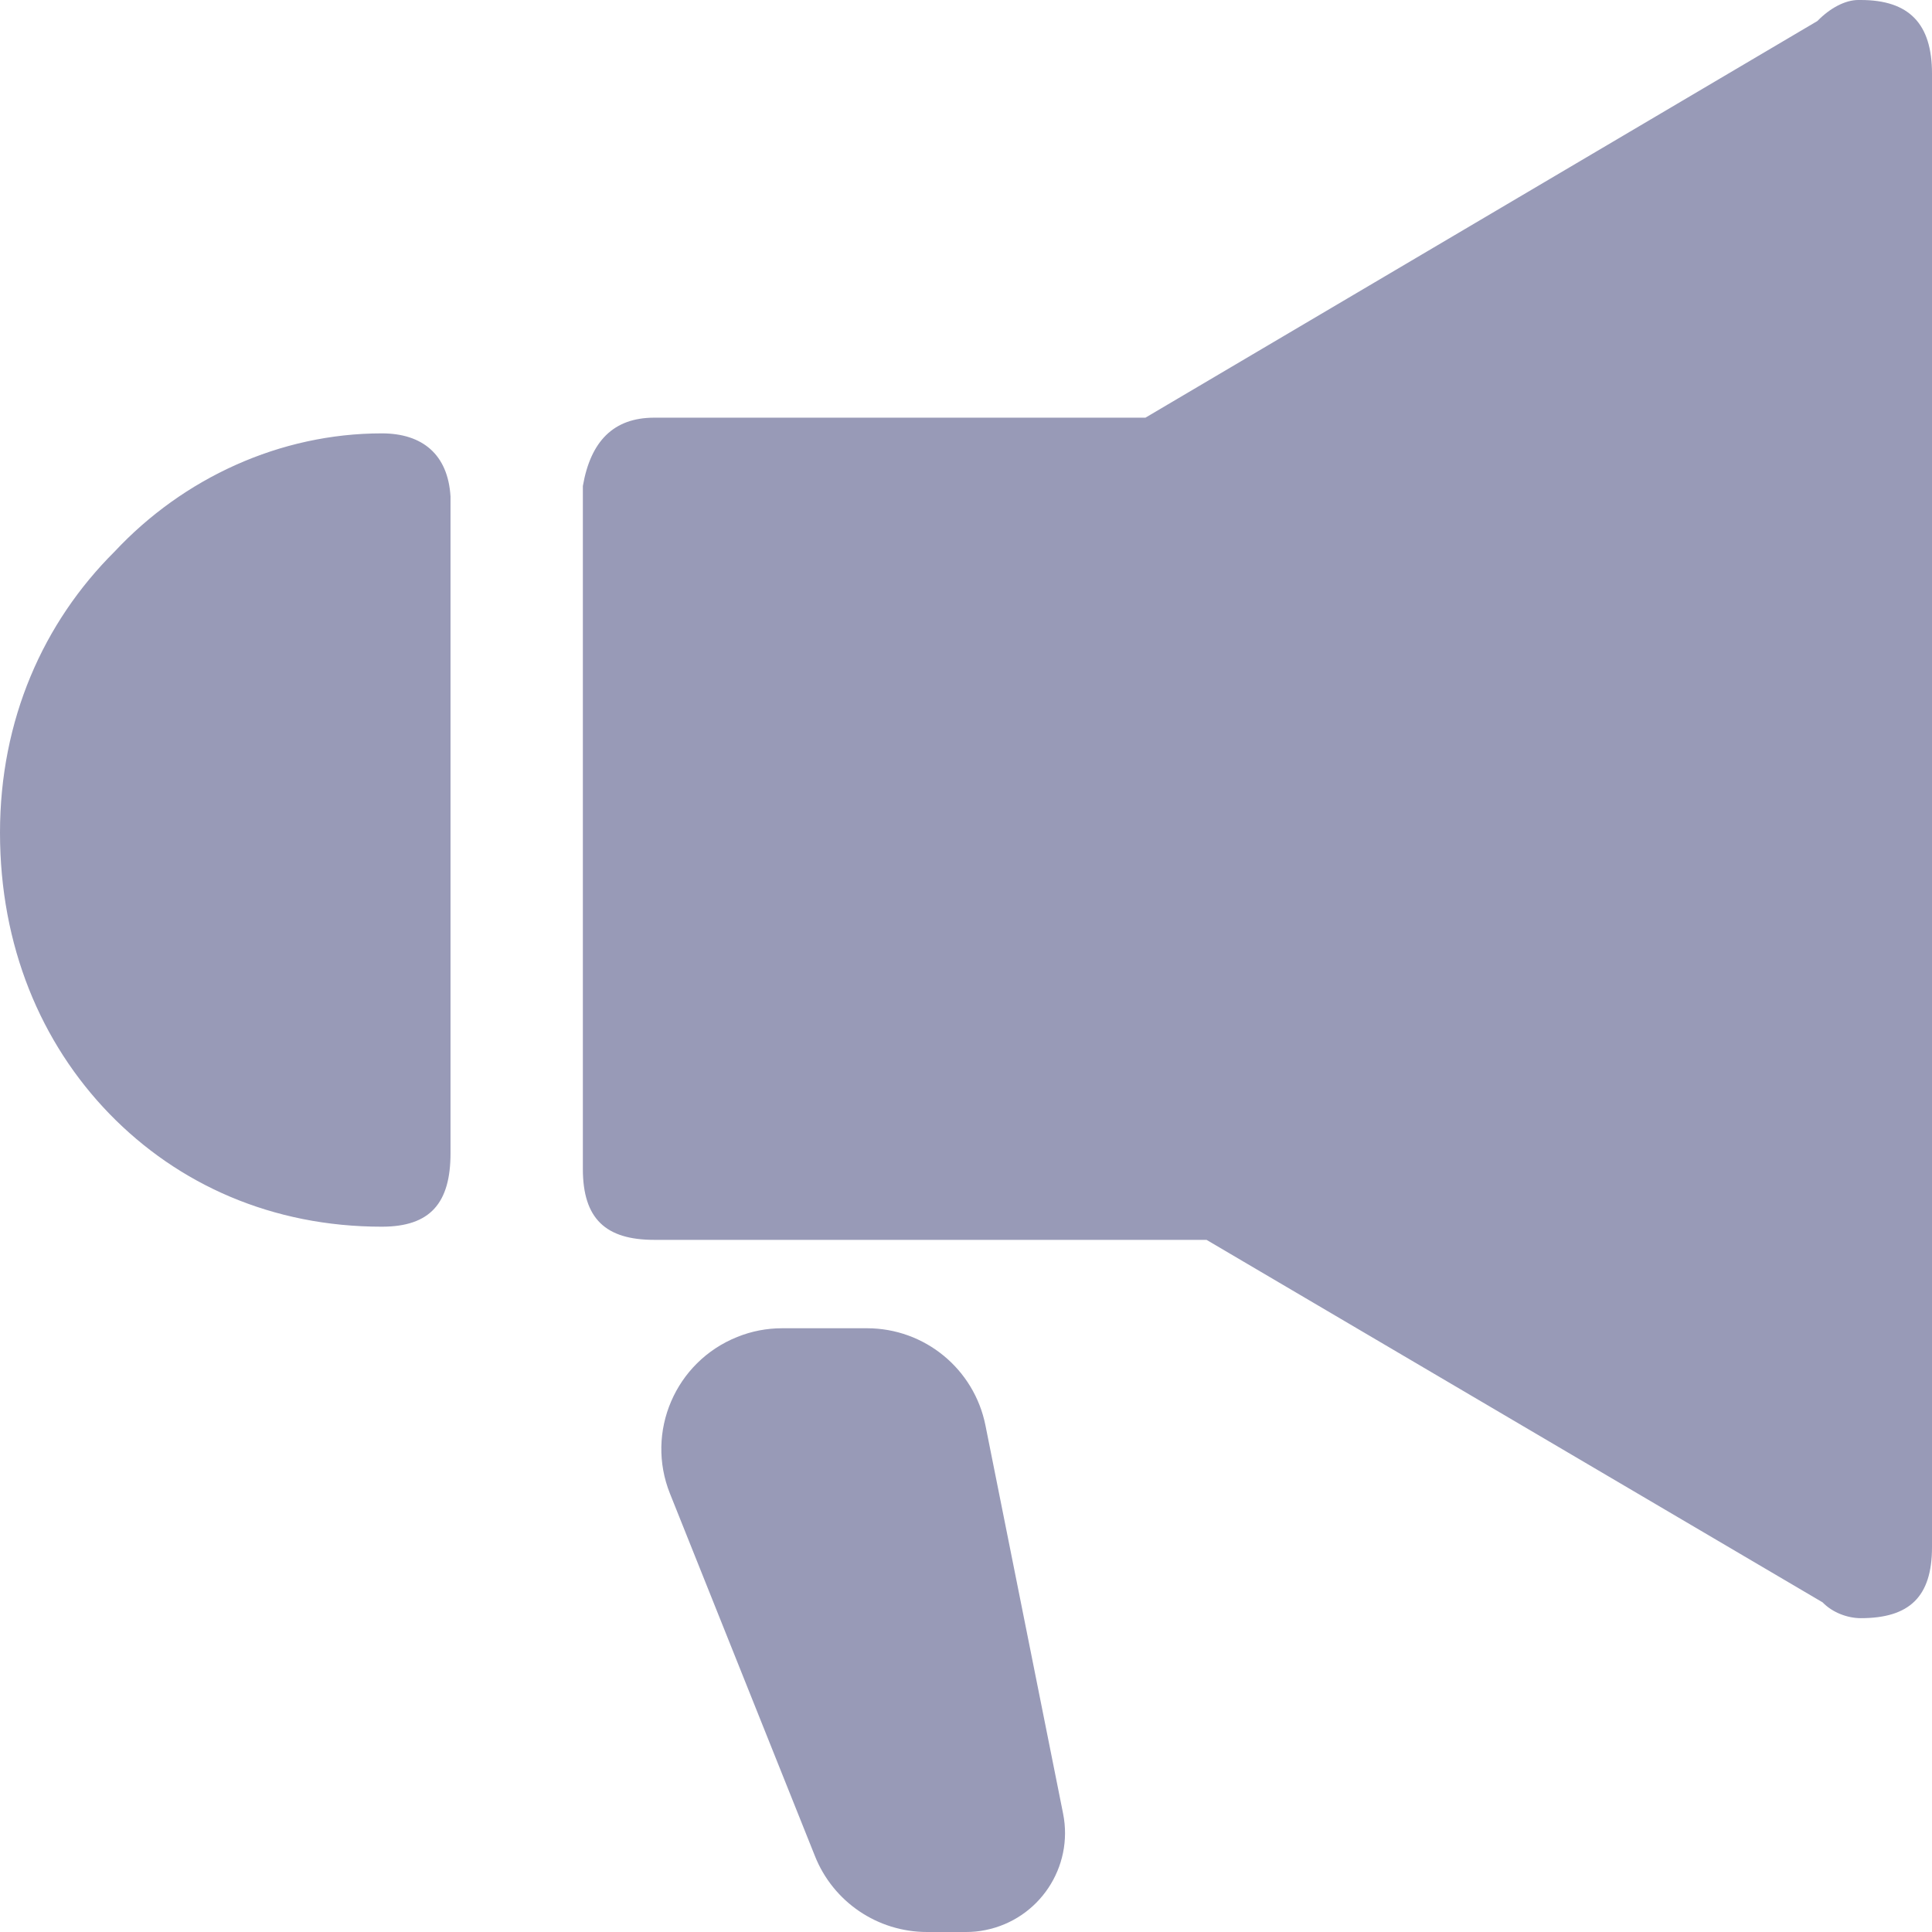
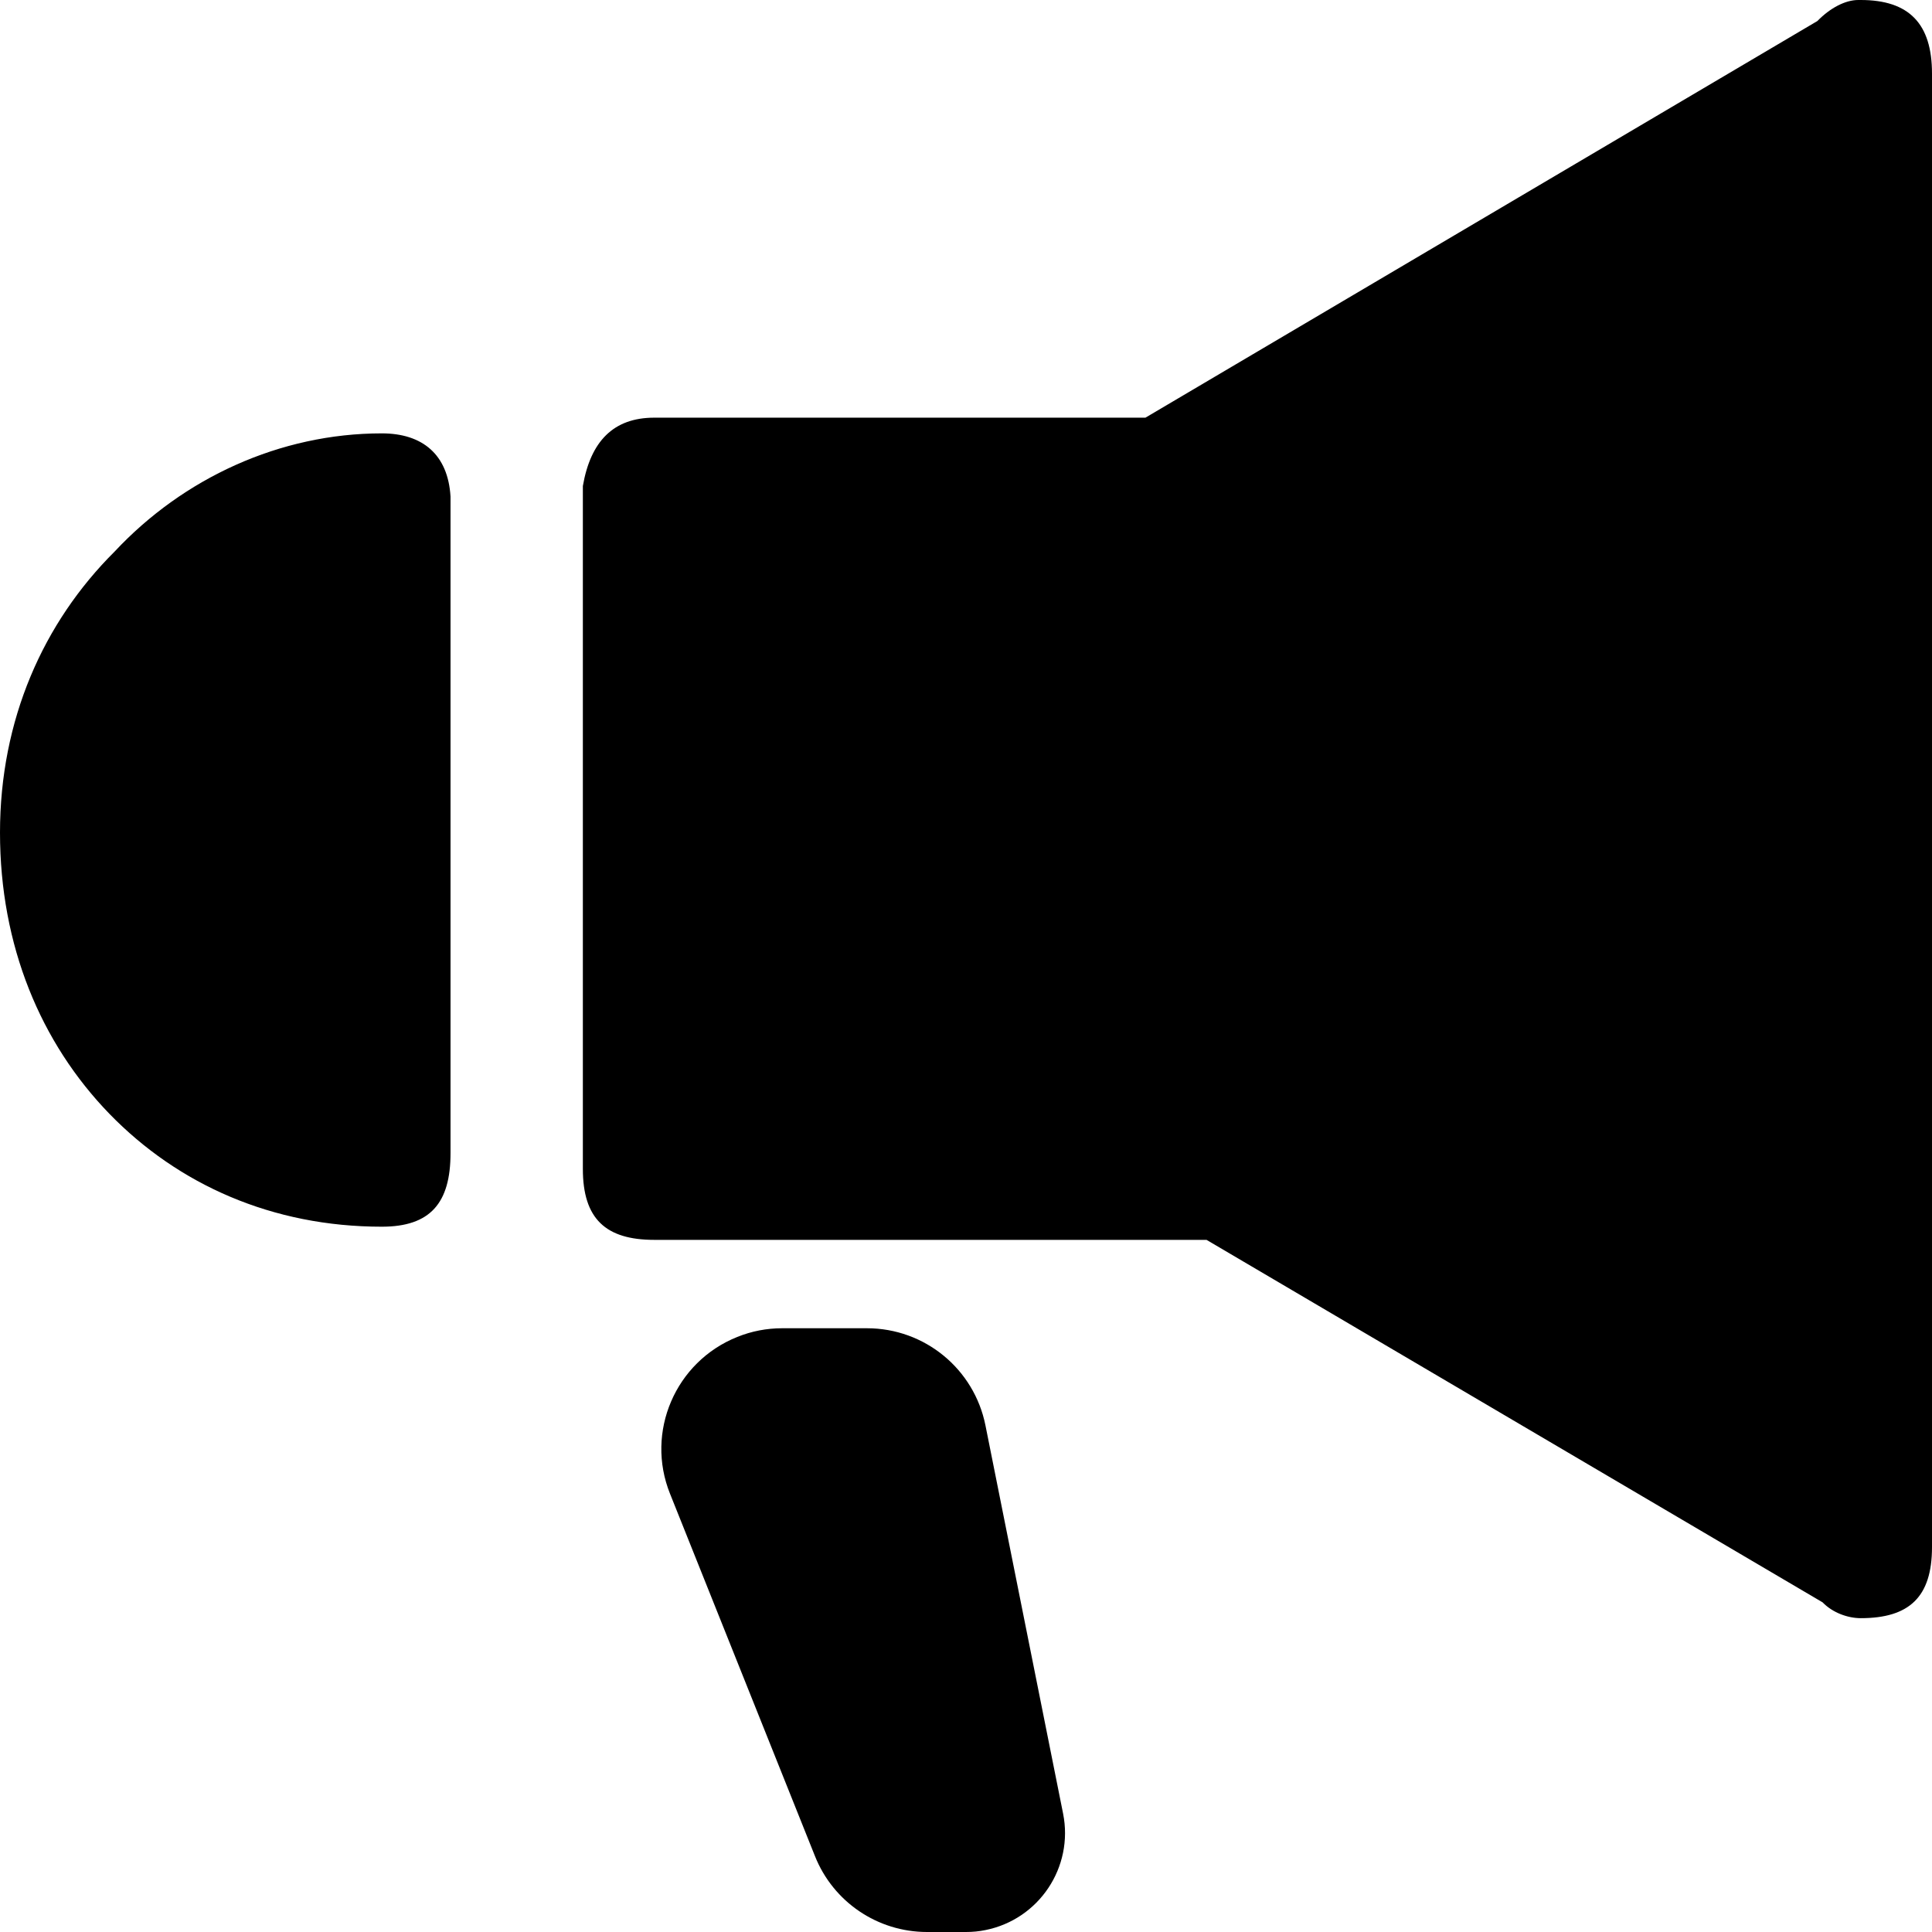
<svg xmlns="http://www.w3.org/2000/svg" width="1em" height="1em" viewBox="0 0 16 16" version="1.1">
  <g id="✔️-Collections" stroke="none" stroke-width="1" fill="none" fill-rule="evenodd">
-     <g id="⚛️-Atoms---Icons" transform="translate(-299, -822)" fill="#989AB7" fill-rule="nonzero">
+     <g id="⚛️-Atoms---Icons" transform="translate(-299, -822)" fill="currentColor" fill-rule="nonzero">
      <g id="Collection---Icons" transform="translate(56, 56)">
        <g id="icons" transform="translate(0, 152)">
          <g id="megaphone" transform="translate(0, 614)">
            <g id="Shape" transform="translate(243, 0)">
              <path d="M15.41,0 L15.389,0 C15.283,0 15.157,0.065 15.051,0.174 L9.486,3.459 L5.418,3.459 C5.08,3.459 4.891,3.655 4.827,4.025 L4.827,9.681 C4.827,10.094 5.017,10.268 5.418,10.268 L9.992,10.268 L15.094,13.27 C15.178,13.357 15.304,13.401 15.41,13.401 C15.81,13.401 16,13.227 16,12.813 L16,0.609 C16,0.196 15.81,0 15.41,0 Z M7.18,11 C7.657,11 8.067,11.336 8.161,11.804 L8.804,15.019 C8.893,15.463 8.605,15.895 8.161,15.984 C8.108,15.995 8.054,16 8,16 L7.677,16 C7.268,16 6.9,15.751 6.749,15.371 L5.549,12.371 C5.343,11.859 5.593,11.277 6.106,11.072 C6.224,11.024 6.35,11 6.477,11 L7.18,11 Z M3.162,3.589 C3.499,3.589 3.71,3.764 3.731,4.112 L3.731,4.112 L3.731,9.55 C3.731,9.964 3.563,10.159 3.162,10.159 C2.256,10.159 1.476,9.811 0.906,9.224 C0.337,8.637 -2.27373675e-13,7.832 -2.27373675e-13,6.896 C-2.27373675e-13,5.961 0.358,5.156 0.949,4.568 C1.518,3.959 2.319,3.589 3.162,3.589 Z" />
            </g>
          </g>
        </g>
      </g>
    </g>
  </g>
</svg>
